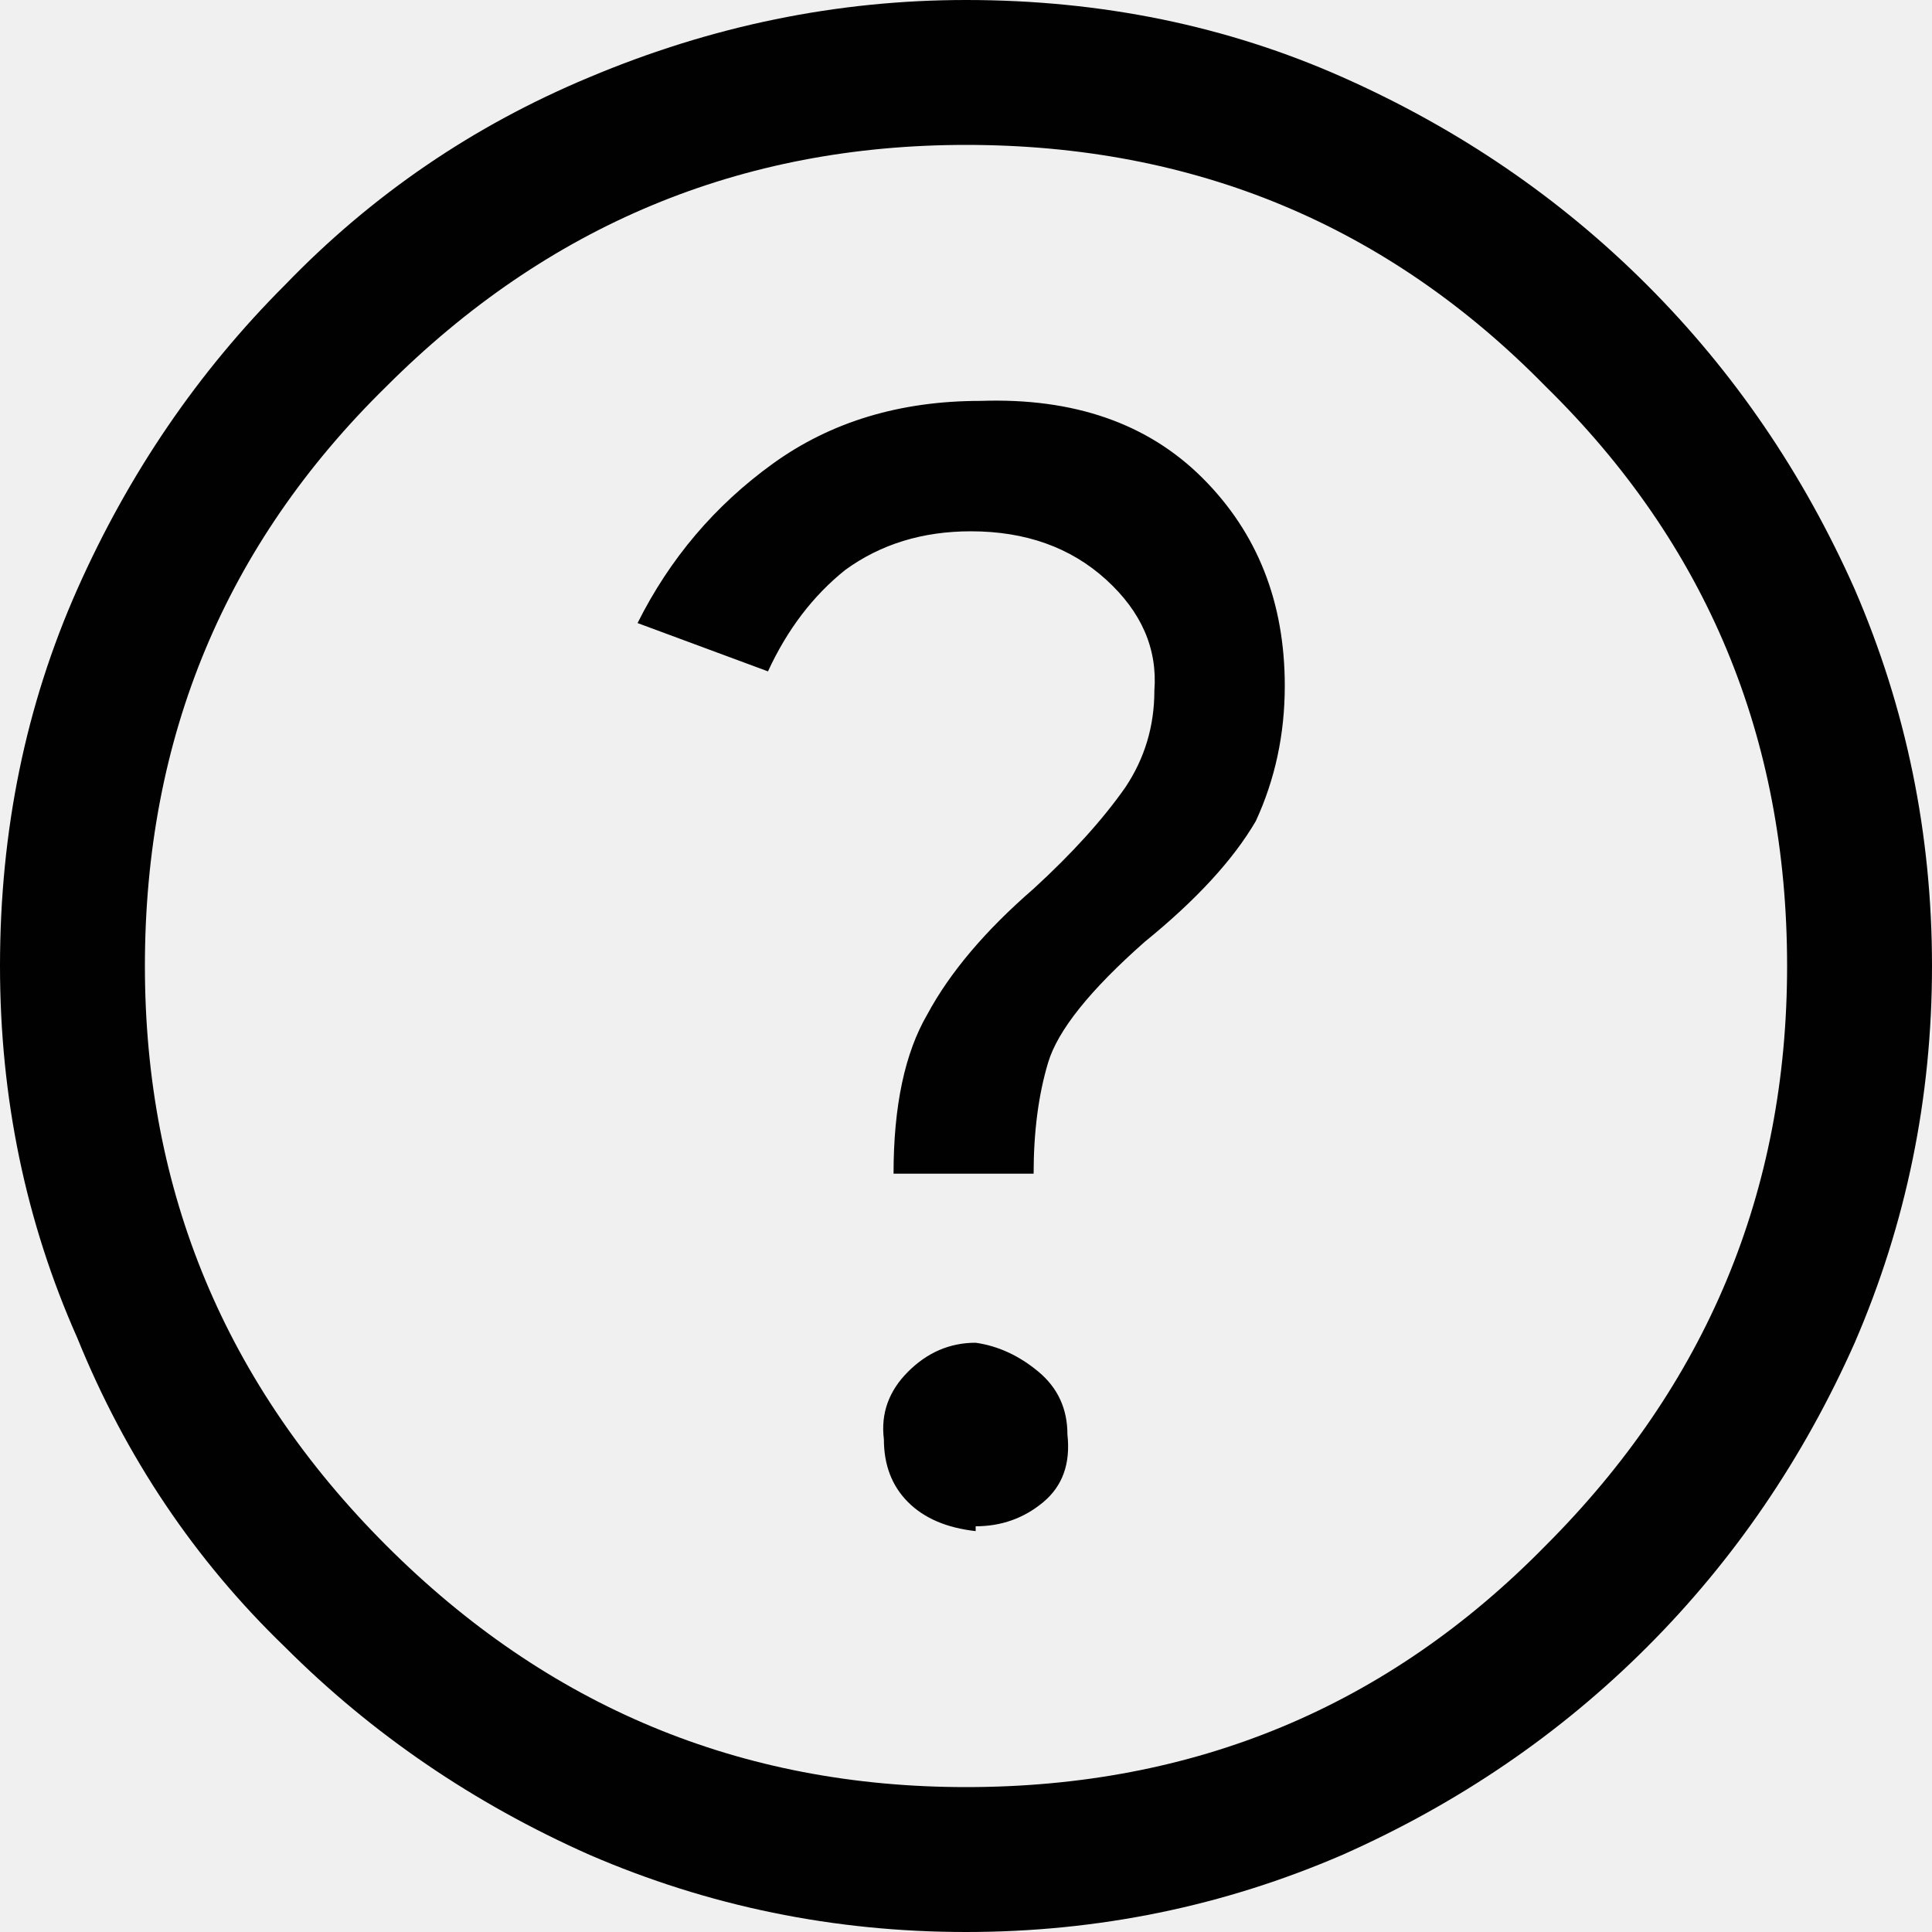
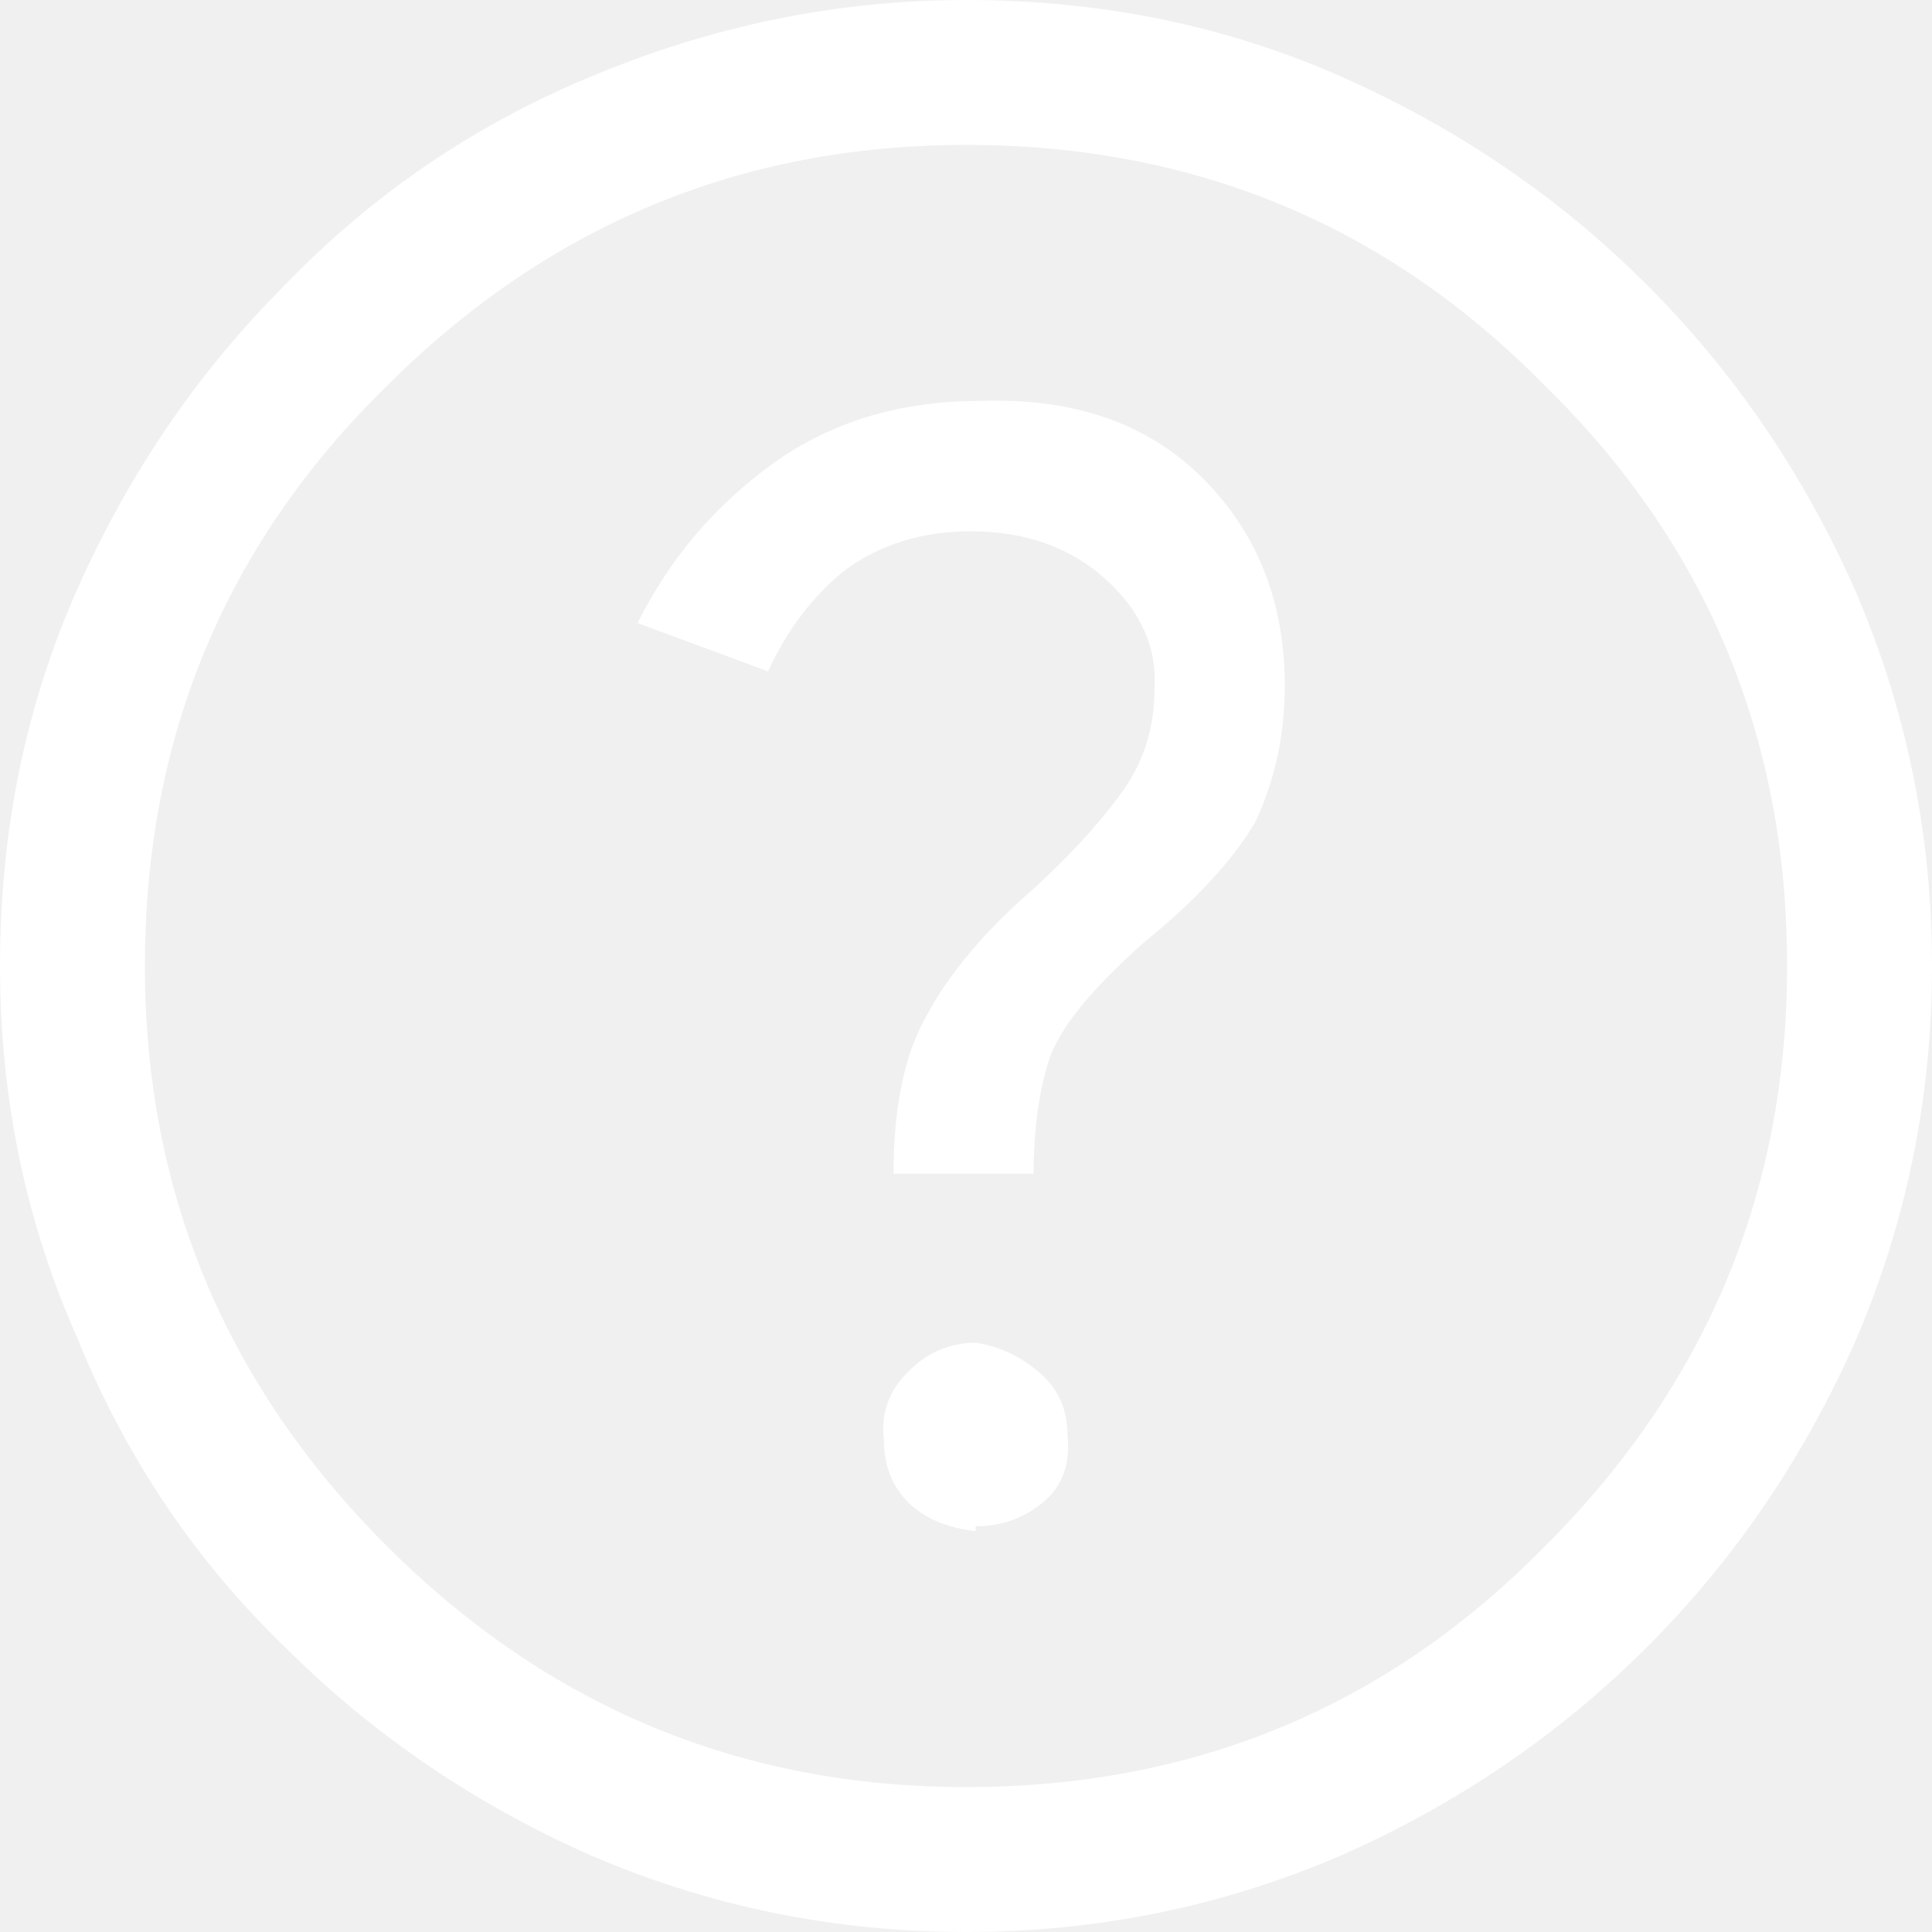
<svg xmlns="http://www.w3.org/2000/svg" viewBox="4 4 40 40">
-   <path fill="#010101" d="M24.2 35.6q.8 0 1.4-.5t.5-1.4q0-.8-.6-1.3t-1.3-.6q-.8 0-1.4.6t-.5 1.4q0 .8.5 1.3t1.4.6Zm-1.8-7.3h3q0-1.3.3-2.3t2-2.5q1.6-1.3 2.3-2.5.6-1.3.6-2.8 0-2.6-1.7-4.3t-4.6-1.6q-2.5 0-4.3 1.3t-2.8 3.3l2.7 1q.6-1.3 1.6-2.1 1.1-.8 2.6-.8 1.7 0 2.8 1t1 2.3q0 1.1-.6 2-.7 1-1.9 2.1-1.5 1.3-2.2 2.6-.7 1.2-.7 3.3ZM24 44q-4.1 0-7.8-1.6-3.6-1.6-6.3-4.3-2.8-2.7-4.3-6.4Q4 28.1 4 24q0-4.2 1.6-7.8 1.6-3.6 4.3-6.3 2.7-2.8 6.3-4.3Q20 4 24 4q4.2 0 7.8 1.6 3.6 1.6 6.3 4.3 2.7 2.7 4.3 6.3Q44 19.9 44 24t-1.6 7.8q-1.6 3.6-4.3 6.3t-6.3 4.3Q28.1 44 24 44Zm0-3q7.1 0 12-5 5-5 5-12 0-7.1-5-12-4.9-5-12-5-7 0-12 5-5 4.9-5 12 0 7 5 12t12 5Zm0-17Z" />
+   <path fill="#FFFFFF" d="M24.2 35.6q.8 0 1.4-.5t.5-1.4q0-.8-.6-1.3t-1.3-.6q-.8 0-1.4.6t-.5 1.4q0 .8.5 1.3t1.4.6Zm-1.8-7.3h3q0-1.3.3-2.3t2-2.5q1.6-1.3 2.3-2.5.6-1.3.6-2.8 0-2.6-1.7-4.3t-4.6-1.6q-2.5 0-4.3 1.3t-2.8 3.3l2.7 1q.6-1.3 1.6-2.1 1.1-.8 2.6-.8 1.7 0 2.8 1t1 2.3q0 1.1-.6 2-.7 1-1.9 2.1-1.5 1.3-2.2 2.6-.7 1.2-.7 3.3ZM24 44q-4.1 0-7.8-1.6-3.6-1.6-6.3-4.3-2.8-2.7-4.3-6.4Q4 28.1 4 24q0-4.2 1.6-7.8 1.6-3.6 4.3-6.3 2.7-2.8 6.3-4.3Q20 4 24 4q4.2 0 7.8 1.6 3.6 1.6 6.3 4.3 2.7 2.7 4.3 6.3Q44 19.9 44 24t-1.6 7.8q-1.6 3.6-4.3 6.3t-6.3 4.3Q28.1 44 24 44Zm0-3q7.1 0 12-5 5-5 5-12 0-7.1-5-12-4.9-5-12-5-7 0-12 5-5 4.9-5 12 0 7 5 12t12 5Zm0-17Z" />
</svg>
